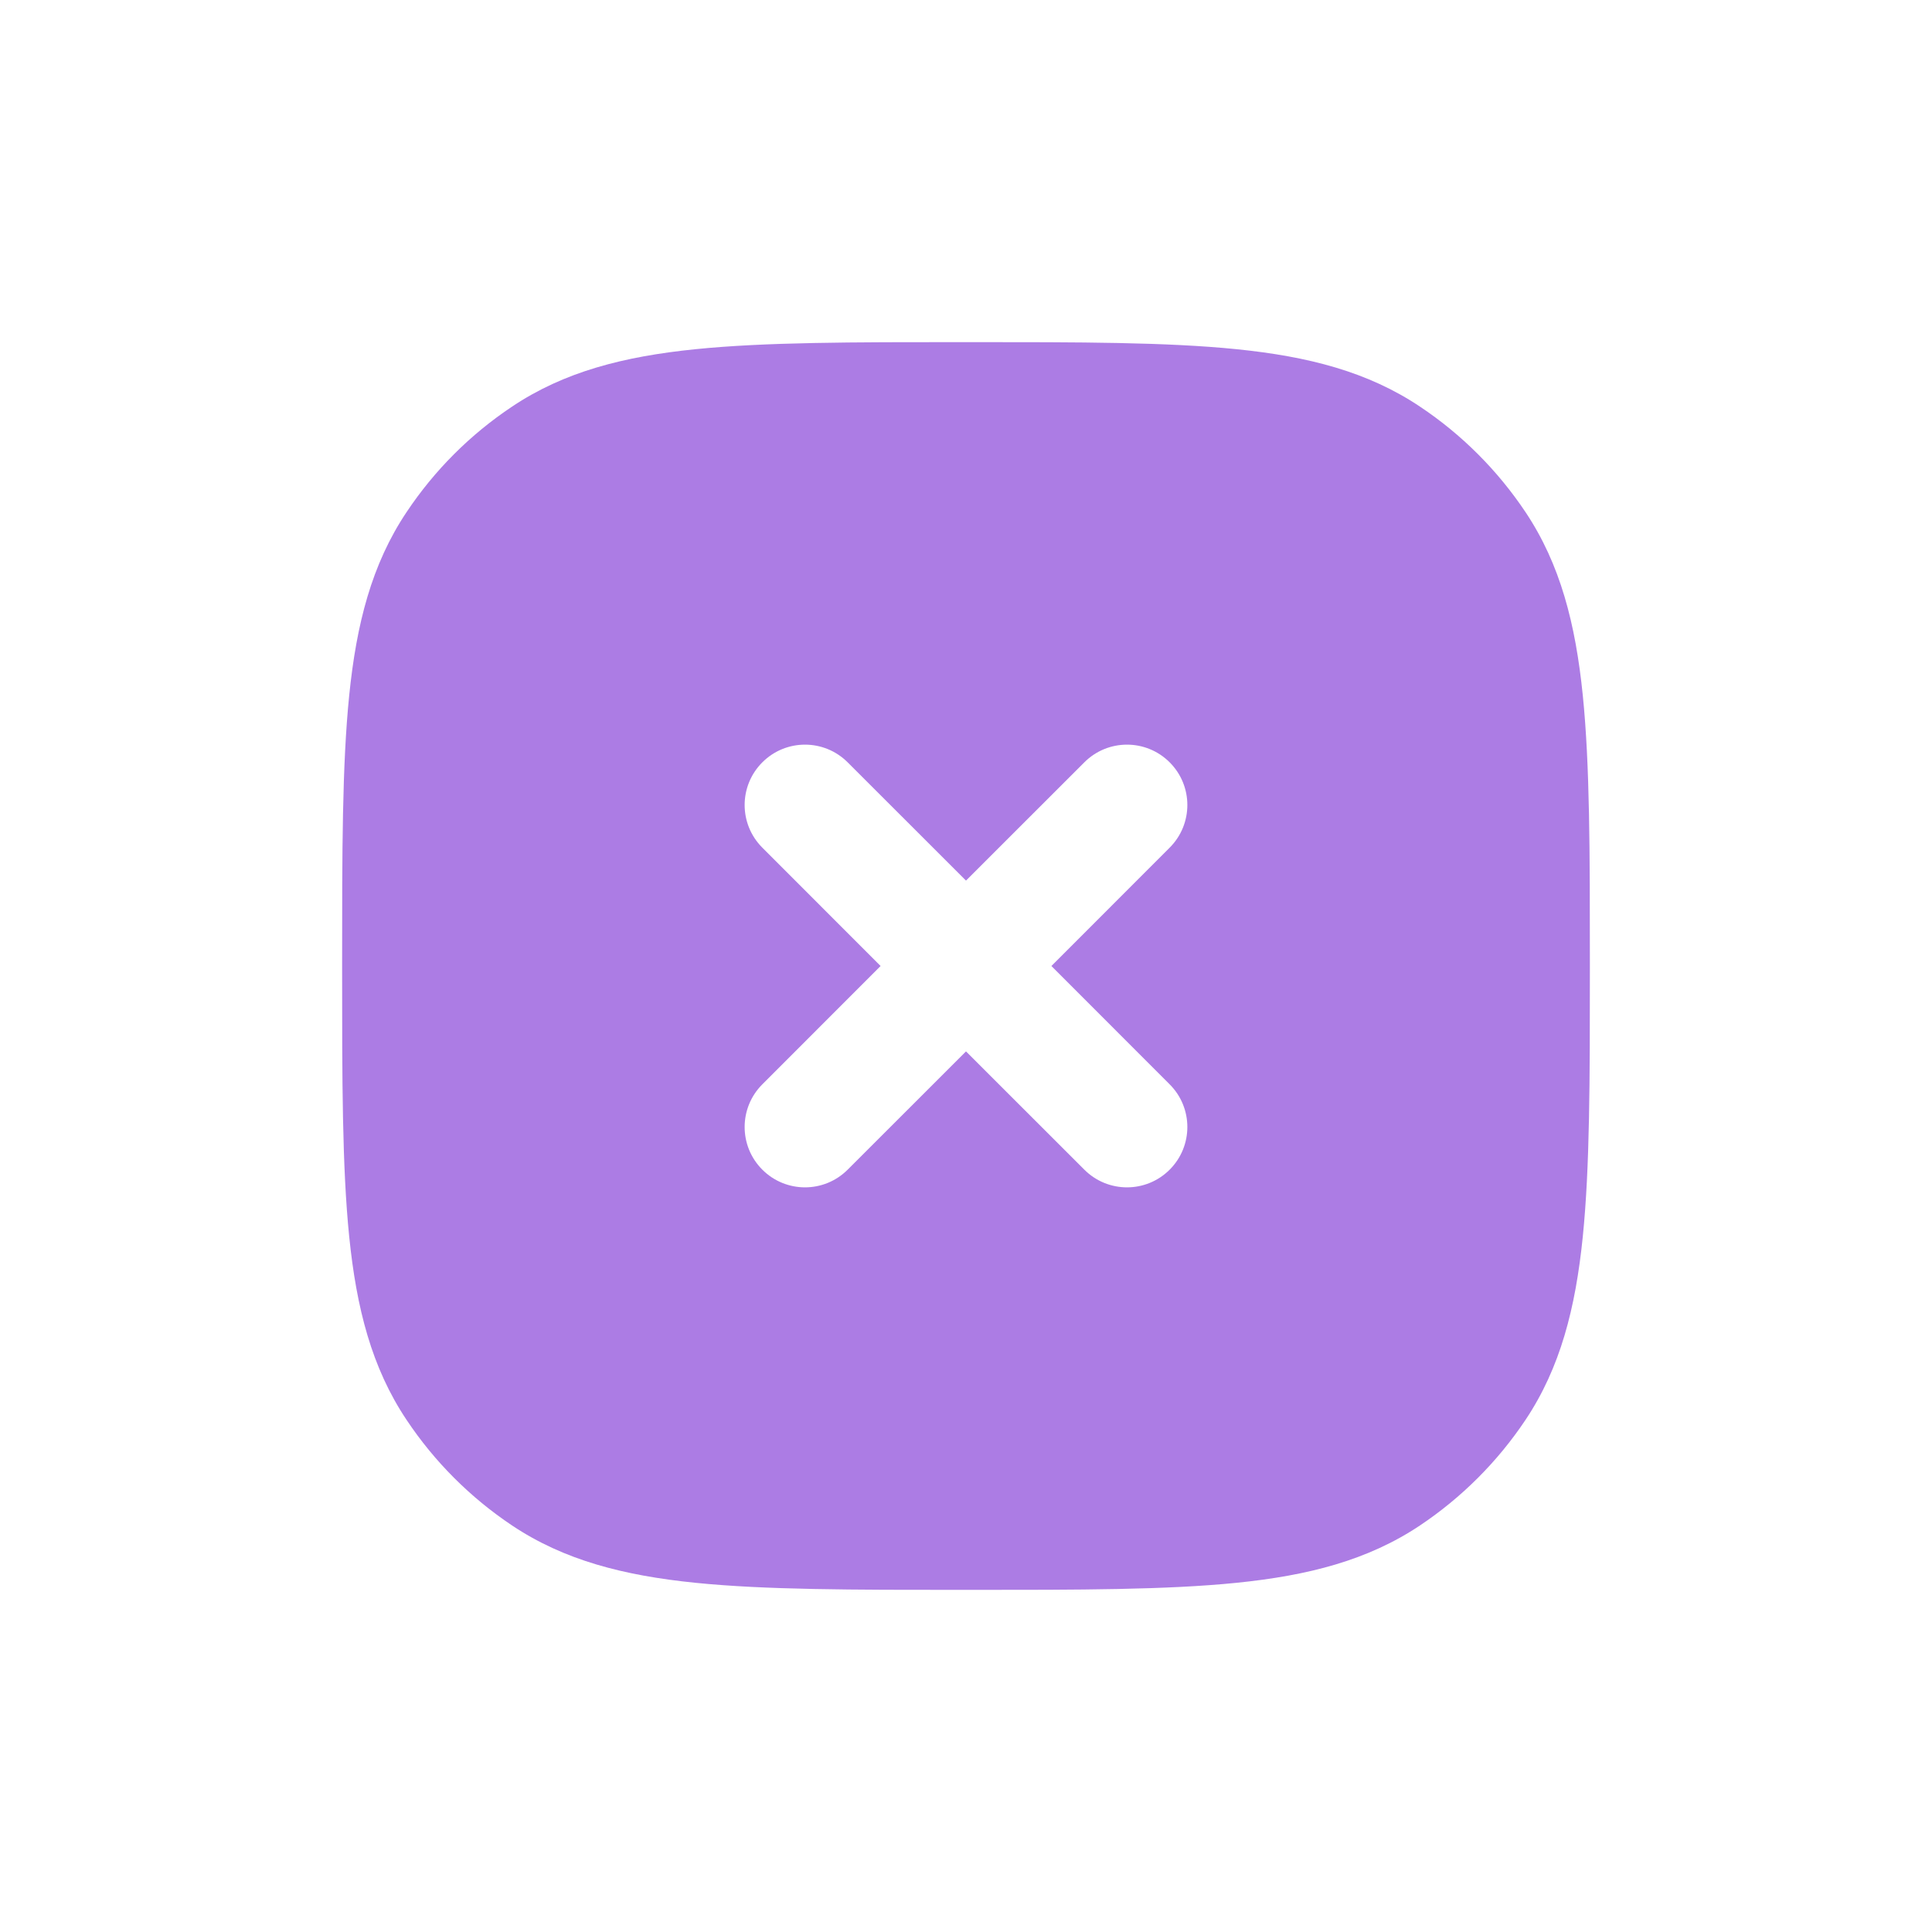
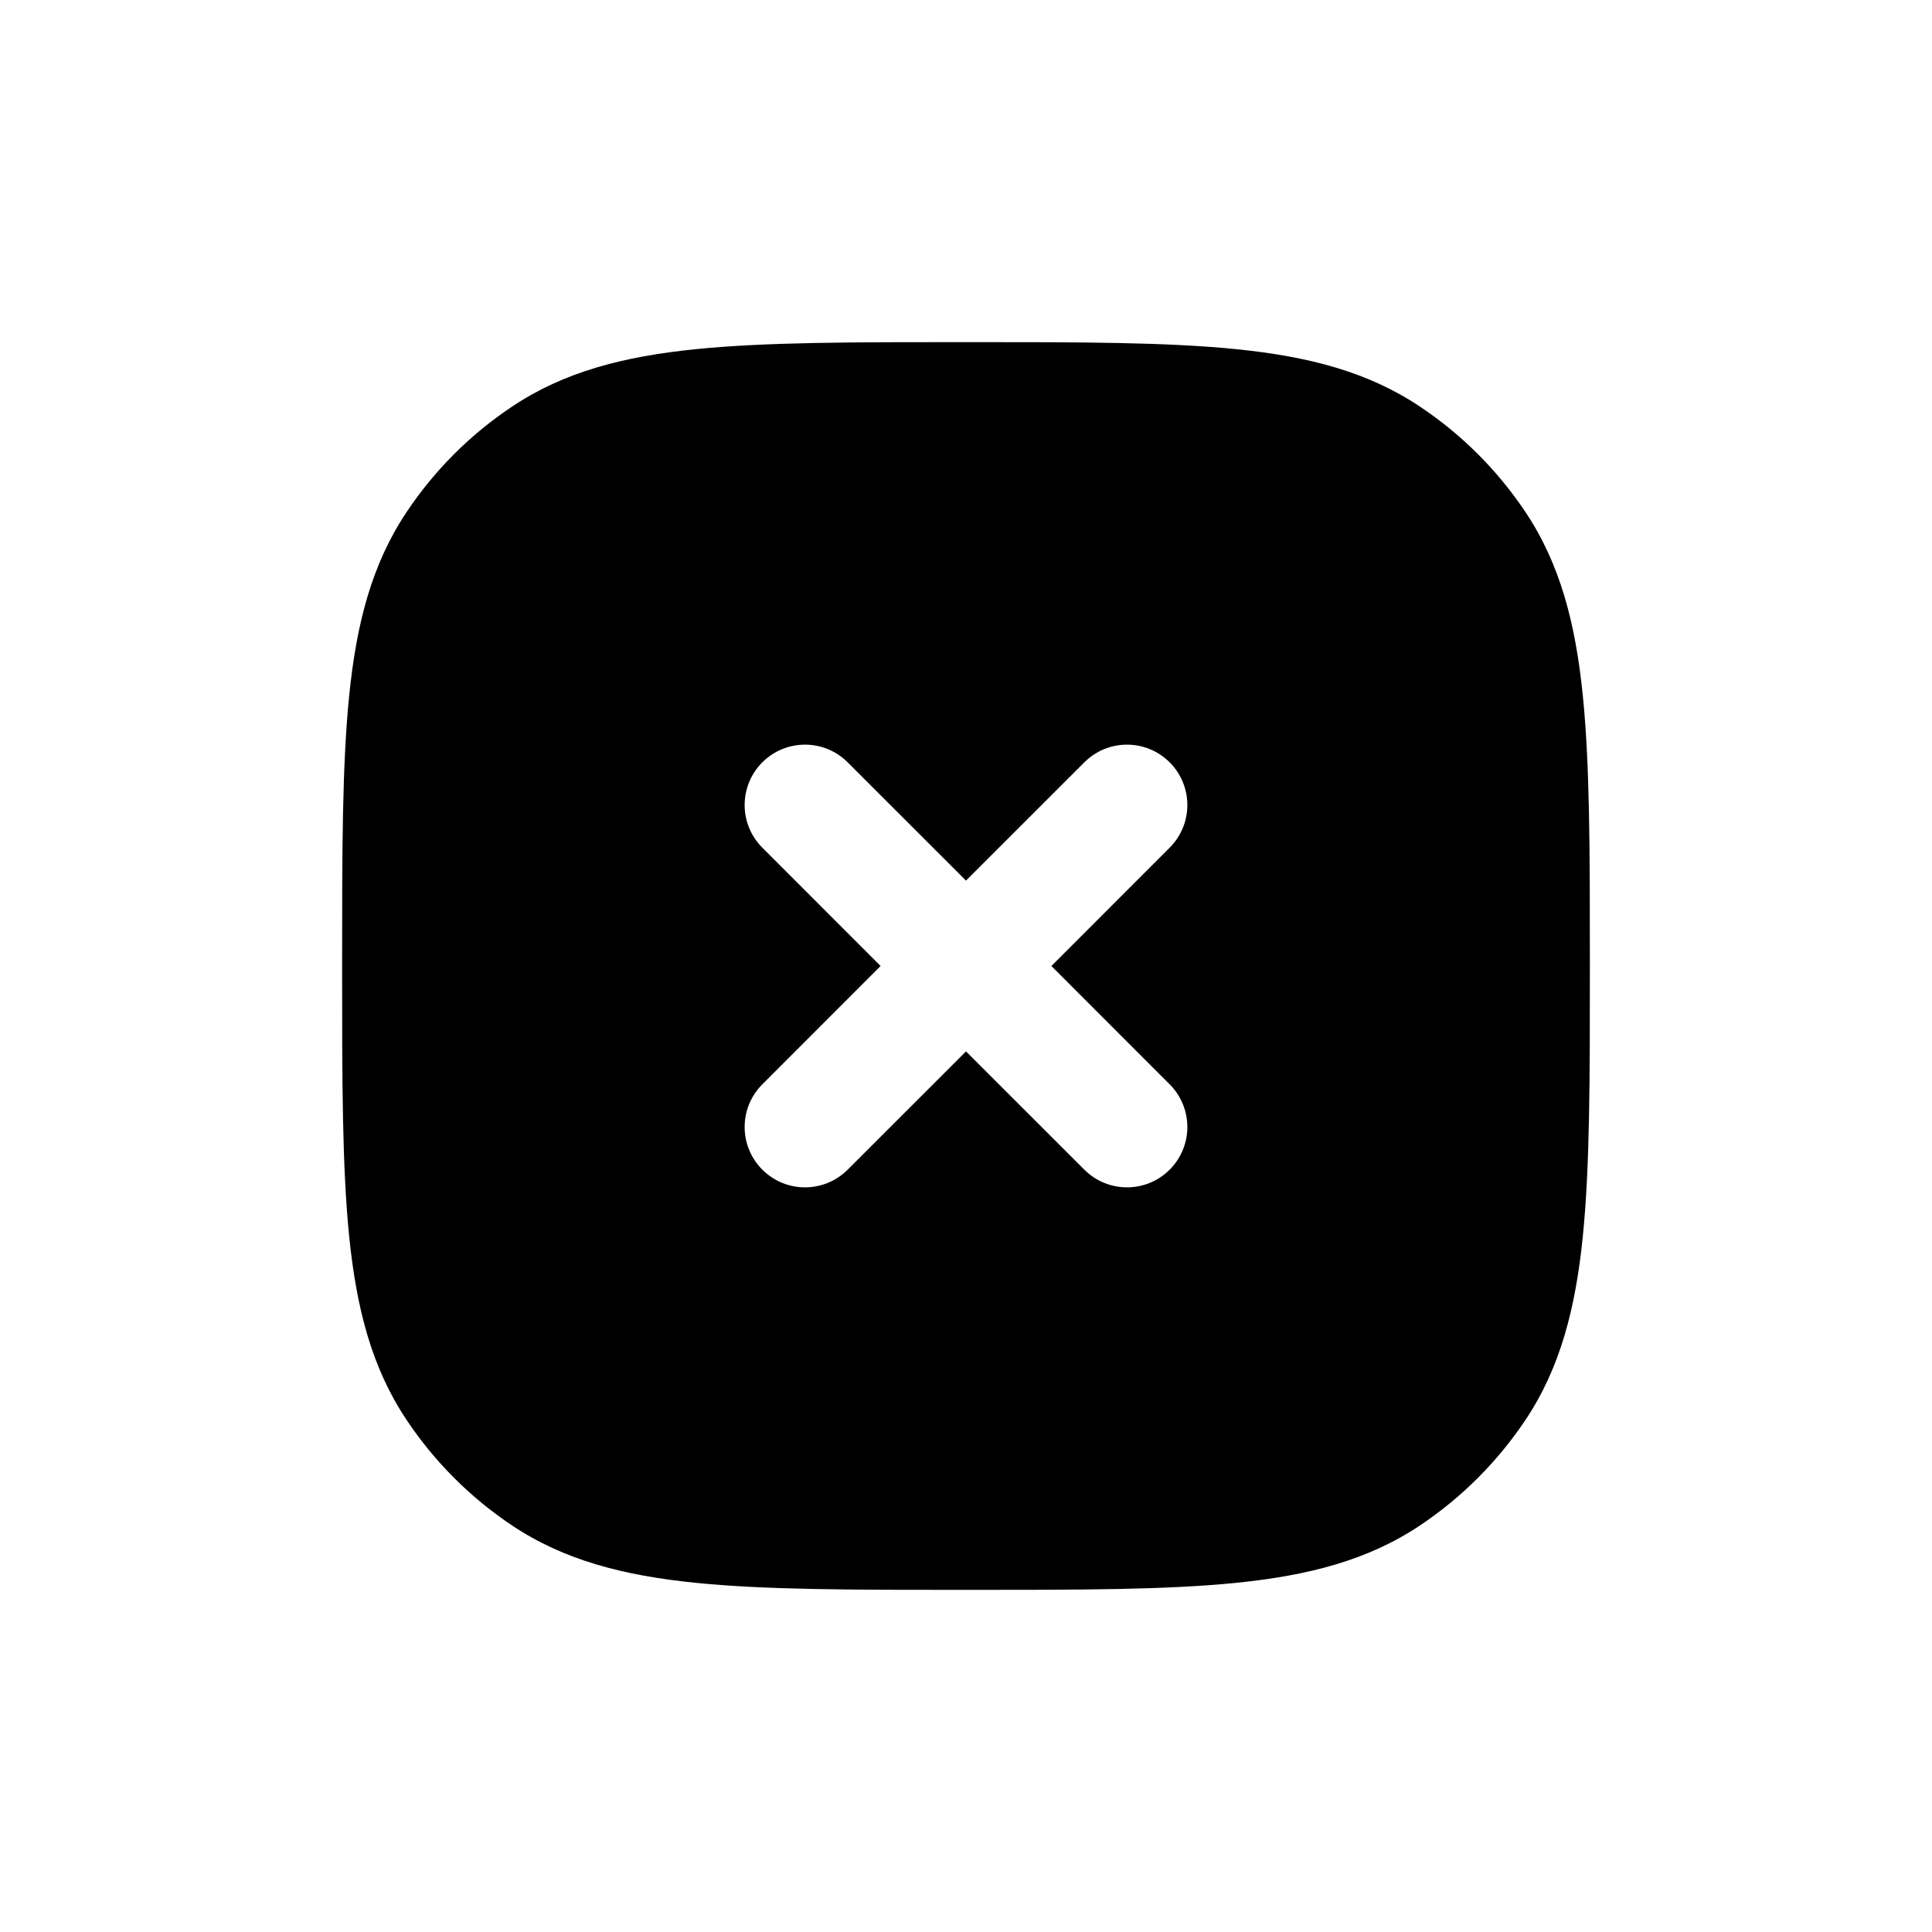
- <svg xmlns="http://www.w3.org/2000/svg" width="24px" height="24px" viewBox="0 0 24 24" fill="none">
-   <path fill-rule="evenodd" clip-rule="evenodd" d="M11.958 4.25H12.042C13.411 4.25 14.496 4.25 15.362 4.338C16.25 4.428 16.991 4.617 17.639 5.051C18.158 5.397 18.603 5.842 18.95 6.361C19.383 7.009 19.572 7.75 19.662 8.638C19.75 9.504 19.75 10.589 19.75 11.958V12.042C19.75 13.411 19.75 14.496 19.662 15.362C19.572 16.25 19.383 16.991 18.95 17.639C18.603 18.158 18.158 18.603 17.639 18.95C16.991 19.383 16.25 19.572 15.362 19.662C14.496 19.75 13.411 19.75 12.042 19.75H11.958C10.589 19.75 9.504 19.75 8.638 19.662C7.75 19.572 7.009 19.383 6.361 18.95C5.842 18.603 5.397 18.158 5.051 17.639C4.617 16.991 4.428 16.25 4.338 15.362C4.25 14.496 4.25 13.411 4.25 12.042V11.958C4.25 10.589 4.25 9.504 4.338 8.638C4.428 7.75 4.617 7.009 5.051 6.361C5.397 5.842 5.842 5.397 6.361 5.051C7.009 4.617 7.75 4.428 8.638 4.338C9.504 4.25 10.589 4.25 11.958 4.25ZM14.53 9.47C14.823 9.763 14.823 10.237 14.53 10.53L13.061 12L14.53 13.47C14.823 13.763 14.823 14.237 14.53 14.53C14.237 14.823 13.763 14.823 13.47 14.53L12 13.061L10.53 14.53C10.237 14.823 9.763 14.823 9.47 14.53C9.177 14.237 9.177 13.763 9.47 13.47L10.939 12L9.47 10.53C9.177 10.237 9.177 9.763 9.47 9.47C9.763 9.177 10.237 9.177 10.53 9.47L12 10.939L13.47 9.47C13.763 9.177 14.237 9.177 14.53 9.47Z" fill="#AC7CE4" />
+ <svg xmlns="http://www.w3.org/2000/svg" width="24px" height="24px" viewBox="0 0 24 24" fill="currentColor">
+   <path fill-rule="evenodd" clip-rule="evenodd" d="M11.958 4.25H12.042C13.411 4.25 14.496 4.25 15.362 4.338C16.25 4.428 16.991 4.617 17.639 5.051C18.158 5.397 18.603 5.842 18.95 6.361C19.383 7.009 19.572 7.75 19.662 8.638C19.75 9.504 19.75 10.589 19.75 11.958V12.042C19.75 13.411 19.75 14.496 19.662 15.362C19.572 16.25 19.383 16.991 18.95 17.639C18.603 18.158 18.158 18.603 17.639 18.95C16.991 19.383 16.25 19.572 15.362 19.662C14.496 19.75 13.411 19.75 12.042 19.75H11.958C10.589 19.75 9.504 19.75 8.638 19.662C7.75 19.572 7.009 19.383 6.361 18.95C5.842 18.603 5.397 18.158 5.051 17.639C4.617 16.991 4.428 16.25 4.338 15.362C4.25 14.496 4.25 13.411 4.25 12.042V11.958C4.25 10.589 4.25 9.504 4.338 8.638C4.428 7.75 4.617 7.009 5.051 6.361C5.397 5.842 5.842 5.397 6.361 5.051C7.009 4.617 7.75 4.428 8.638 4.338C9.504 4.25 10.589 4.25 11.958 4.25ZM14.53 9.47C14.823 9.763 14.823 10.237 14.53 10.53L13.061 12L14.53 13.47C14.823 13.763 14.823 14.237 14.53 14.53C14.237 14.823 13.763 14.823 13.47 14.53L12 13.061L10.53 14.53C10.237 14.823 9.763 14.823 9.47 14.53C9.177 14.237 9.177 13.763 9.47 13.47L10.939 12L9.47 10.53C9.177 10.237 9.177 9.763 9.47 9.47C9.763 9.177 10.237 9.177 10.53 9.47L12 10.939L13.47 9.47C13.763 9.177 14.237 9.177 14.53 9.47Z" />
</svg>
